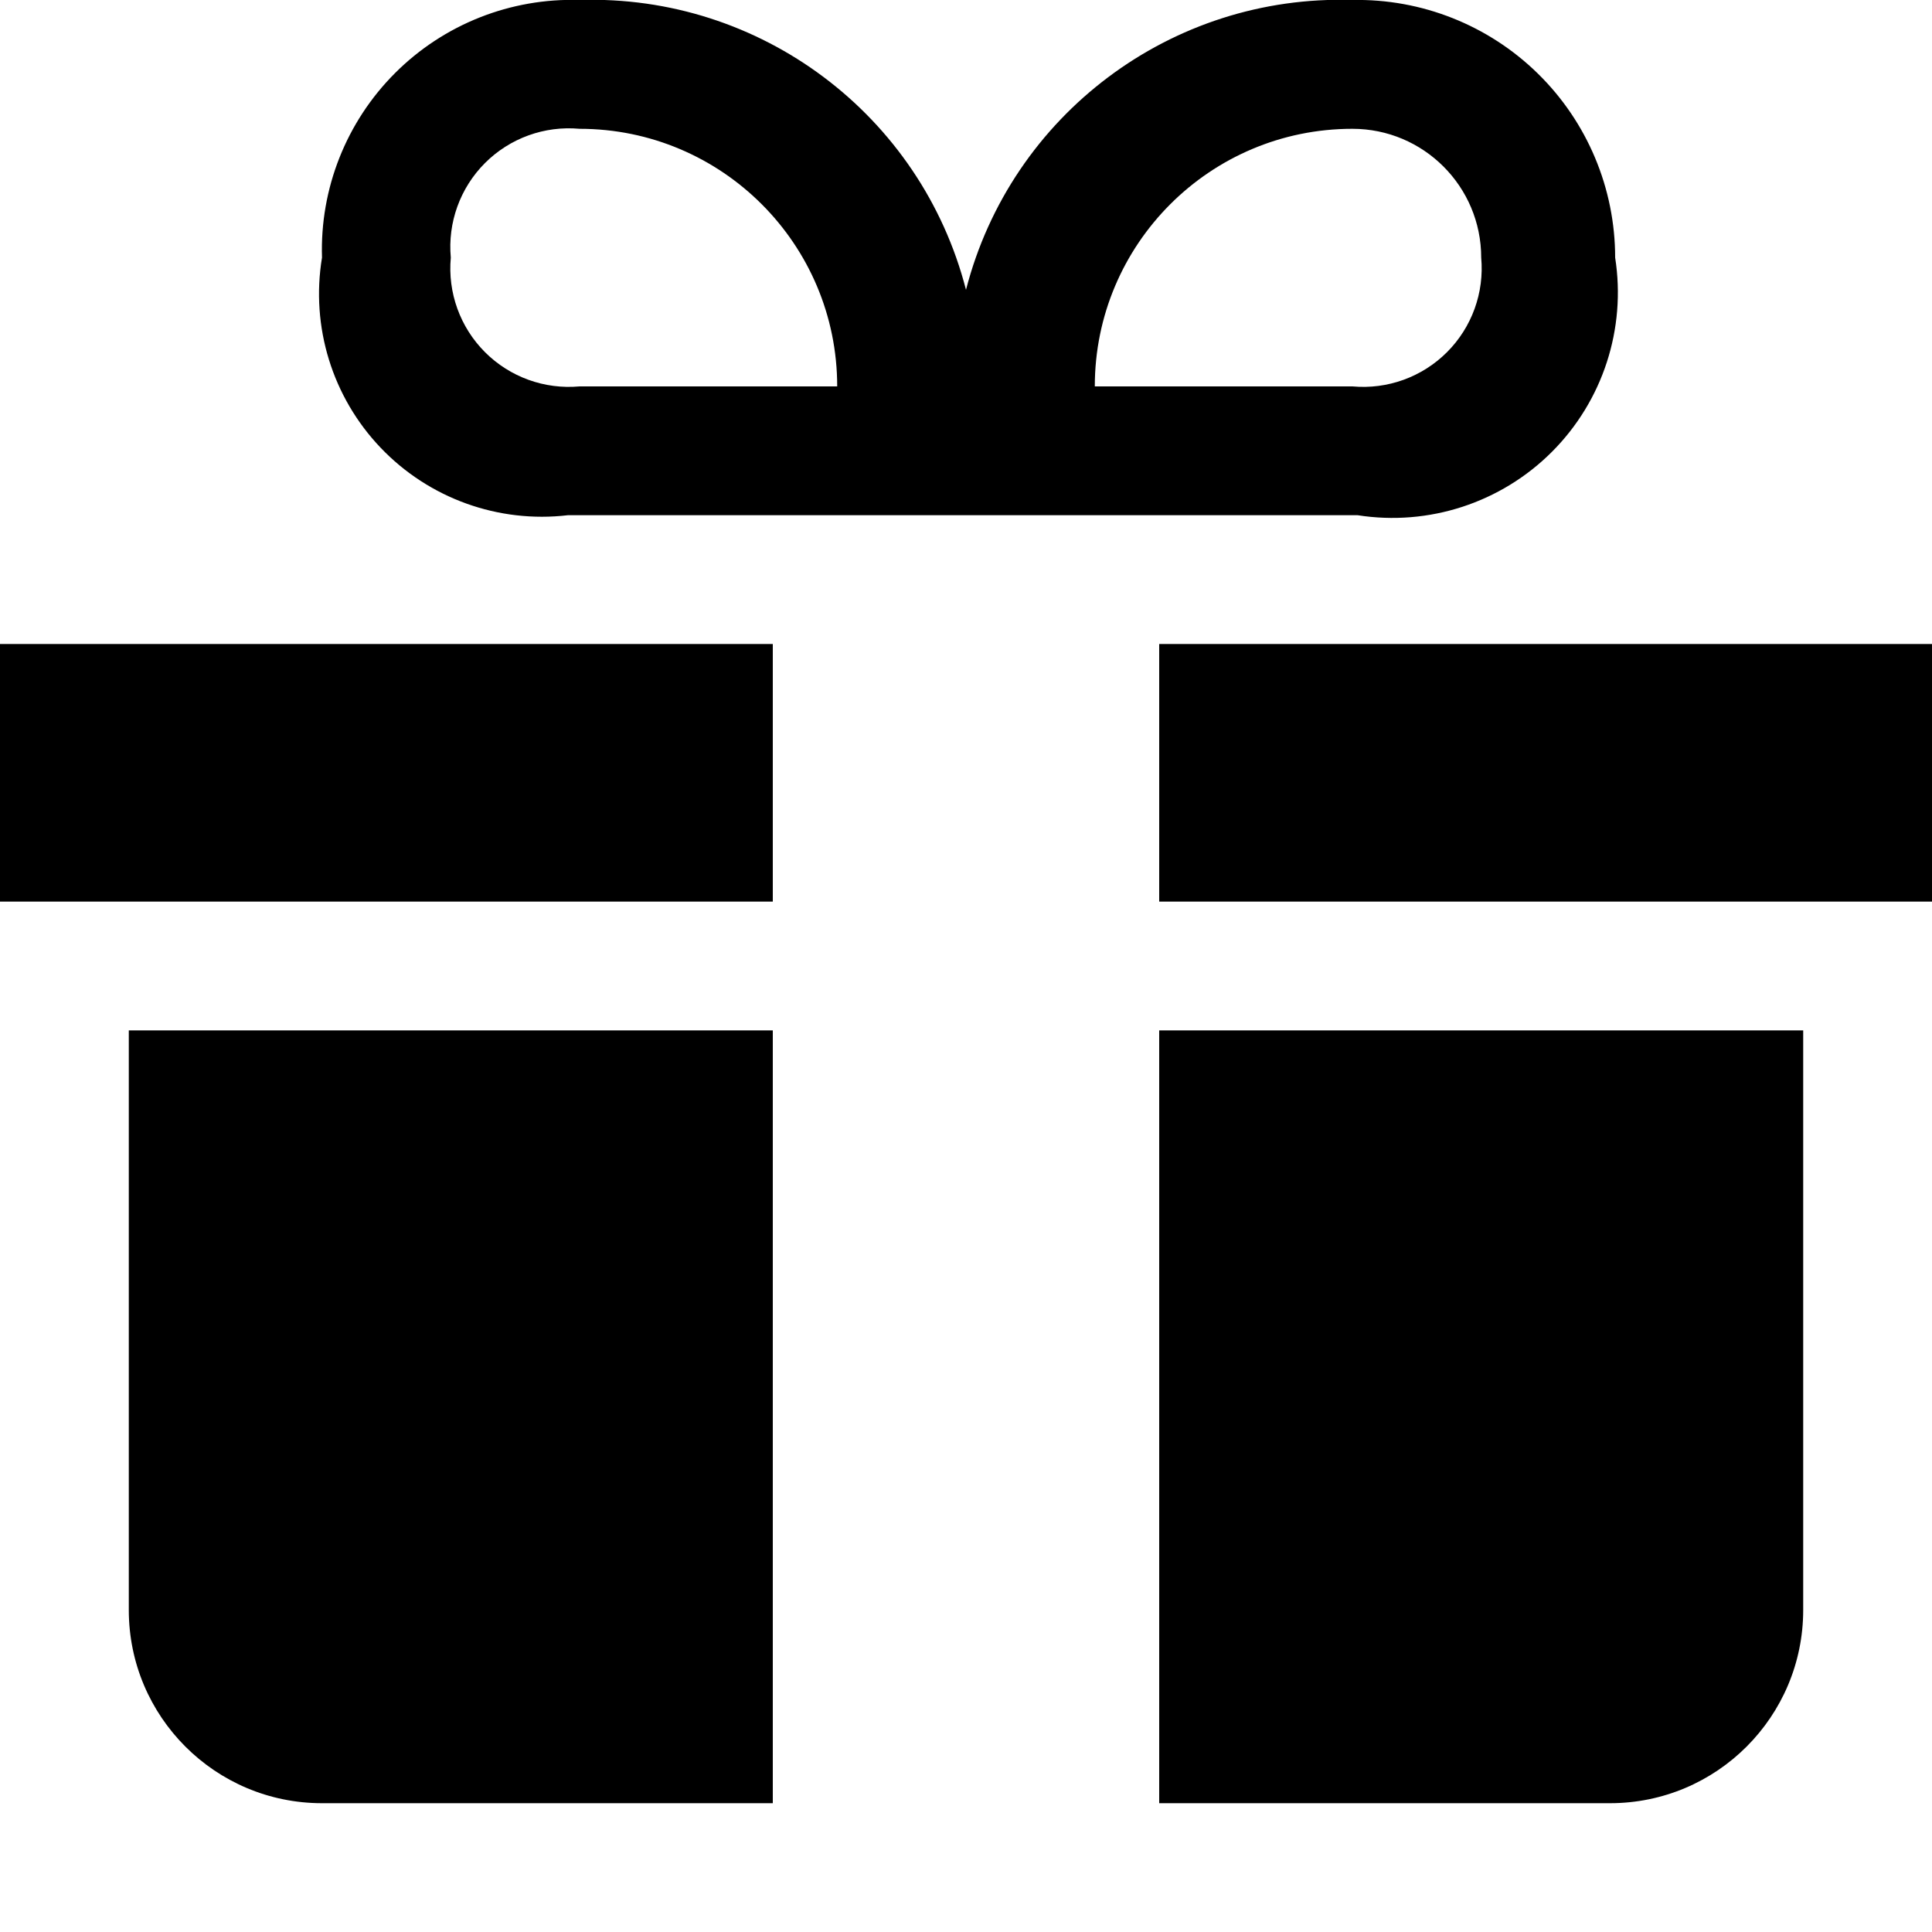
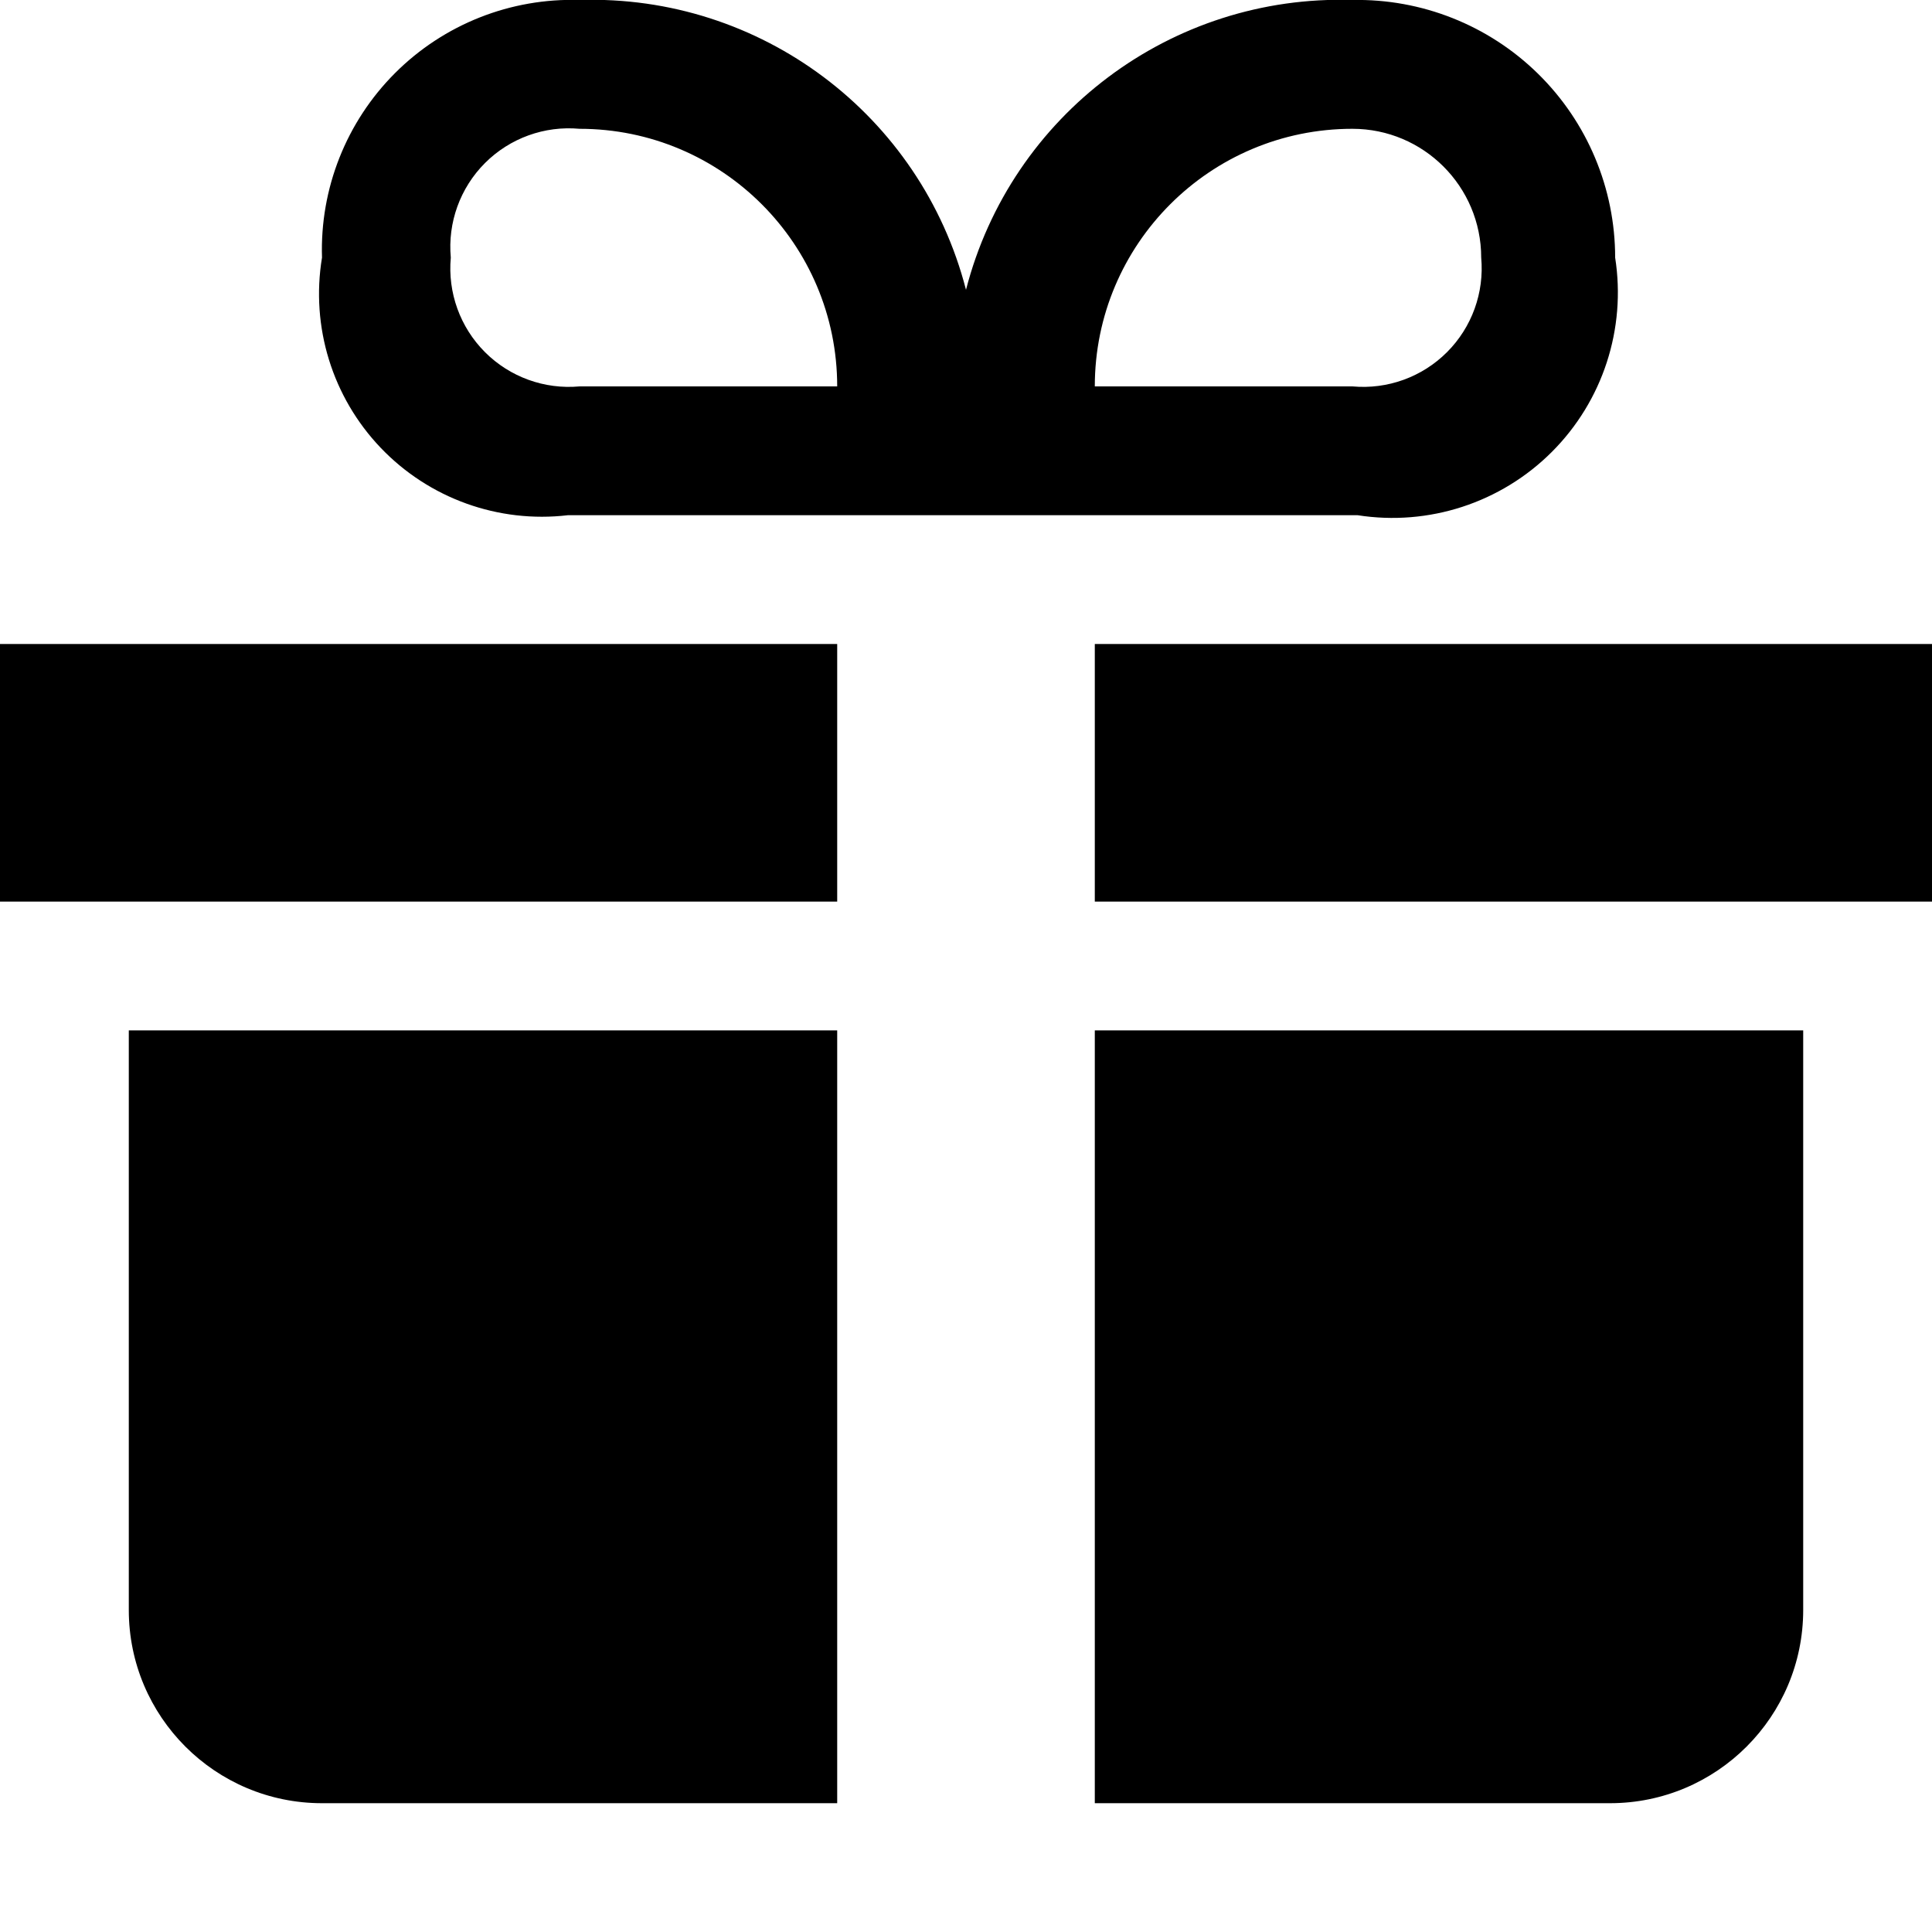
<svg xmlns="http://www.w3.org/2000/svg" id="Layer_1" data-name="Layer 1" width="15" height="15" viewBox="0 0 15 15">
-   <path d="M6,5V7H0V5H6ZM9,5V7h6V5H9ZM1,8V12.5A1.5,1.5,0,0,0,2.5,14H6V8H1ZM9,8v6h3.5A1.5,1.5,0,0,0,14,12.5V8H9Zm1.5-8a3,3,0,0,0-3,2.25A3,3,0,0,0,4.5,0a1.94,1.94,0,0,0-2,2A1.73,1.73,0,0,0,4.41,4h6.13a1.75,1.75,0,0,0,2-2A2,2,0,0,0,10.5,0Zm-6,3a0.92,0.92,0,0,1-1-1,0.92,0.92,0,0,1,1-1,2,2,0,0,1,2,2h-2Zm6,0h-2a2,2,0,0,1,2-2,1,1,0,0,1,1,1A0.92,0.92,0,0,1,10.5,3Z" />
+   <path d="M6.5,5V7H0V5H6.5Zm2,0V7H15V5H8.5ZM1,8V12.5A1.5,1.5,0,0,0,2.5,14h4V8H1ZM8.5,8v6h4A1.5,1.5,0,0,0,14,12.5V8H8.5Zm2-8a3,3,0,0,0-3,2.25A3,3,0,0,0,4.5,0a1.94,1.94,0,0,0-2,2A1.73,1.73,0,0,0,4.41,4h6.13a1.75,1.75,0,0,0,2-2A2,2,0,0,0,10.5,0Zm-6,3a0.92,0.92,0,0,1-1-1,0.92,0.92,0,0,1,1-1,2,2,0,0,1,2,2h-2Zm6,0h-2a2,2,0,0,1,2-2,1,1,0,0,1,1,1A0.92,0.92,0,0,1,10.5,3Z" />
</svg>
